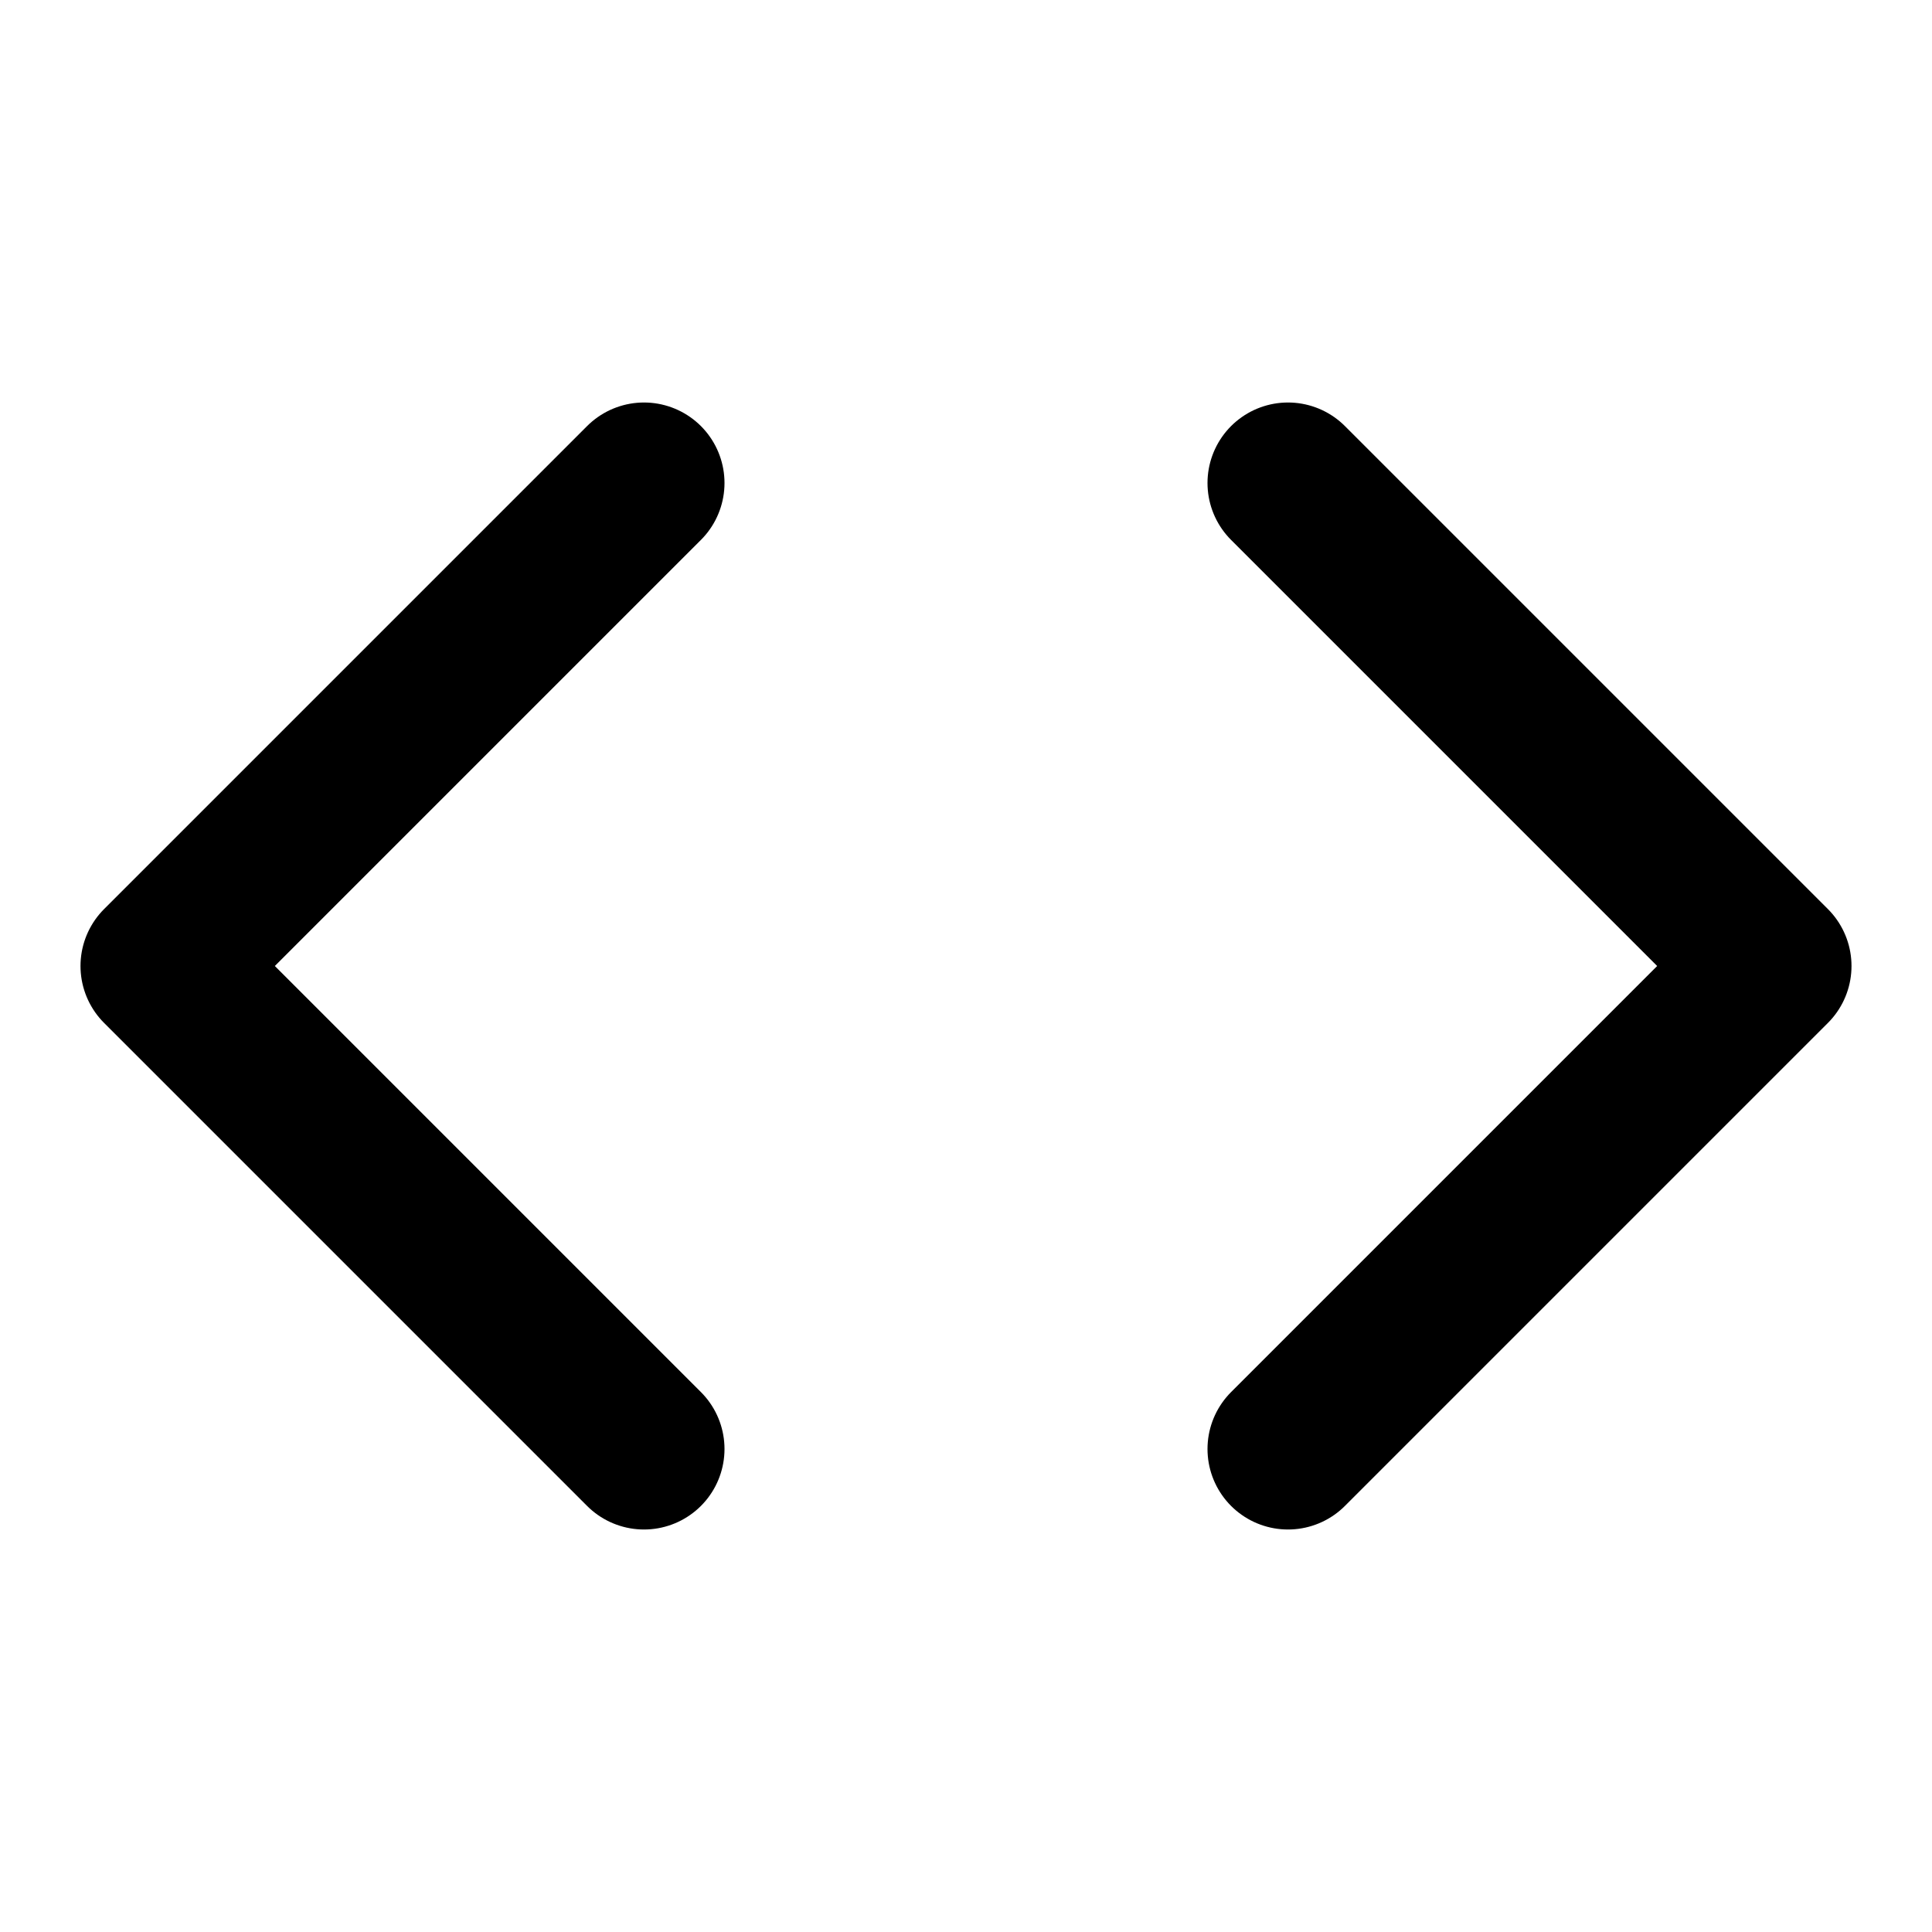
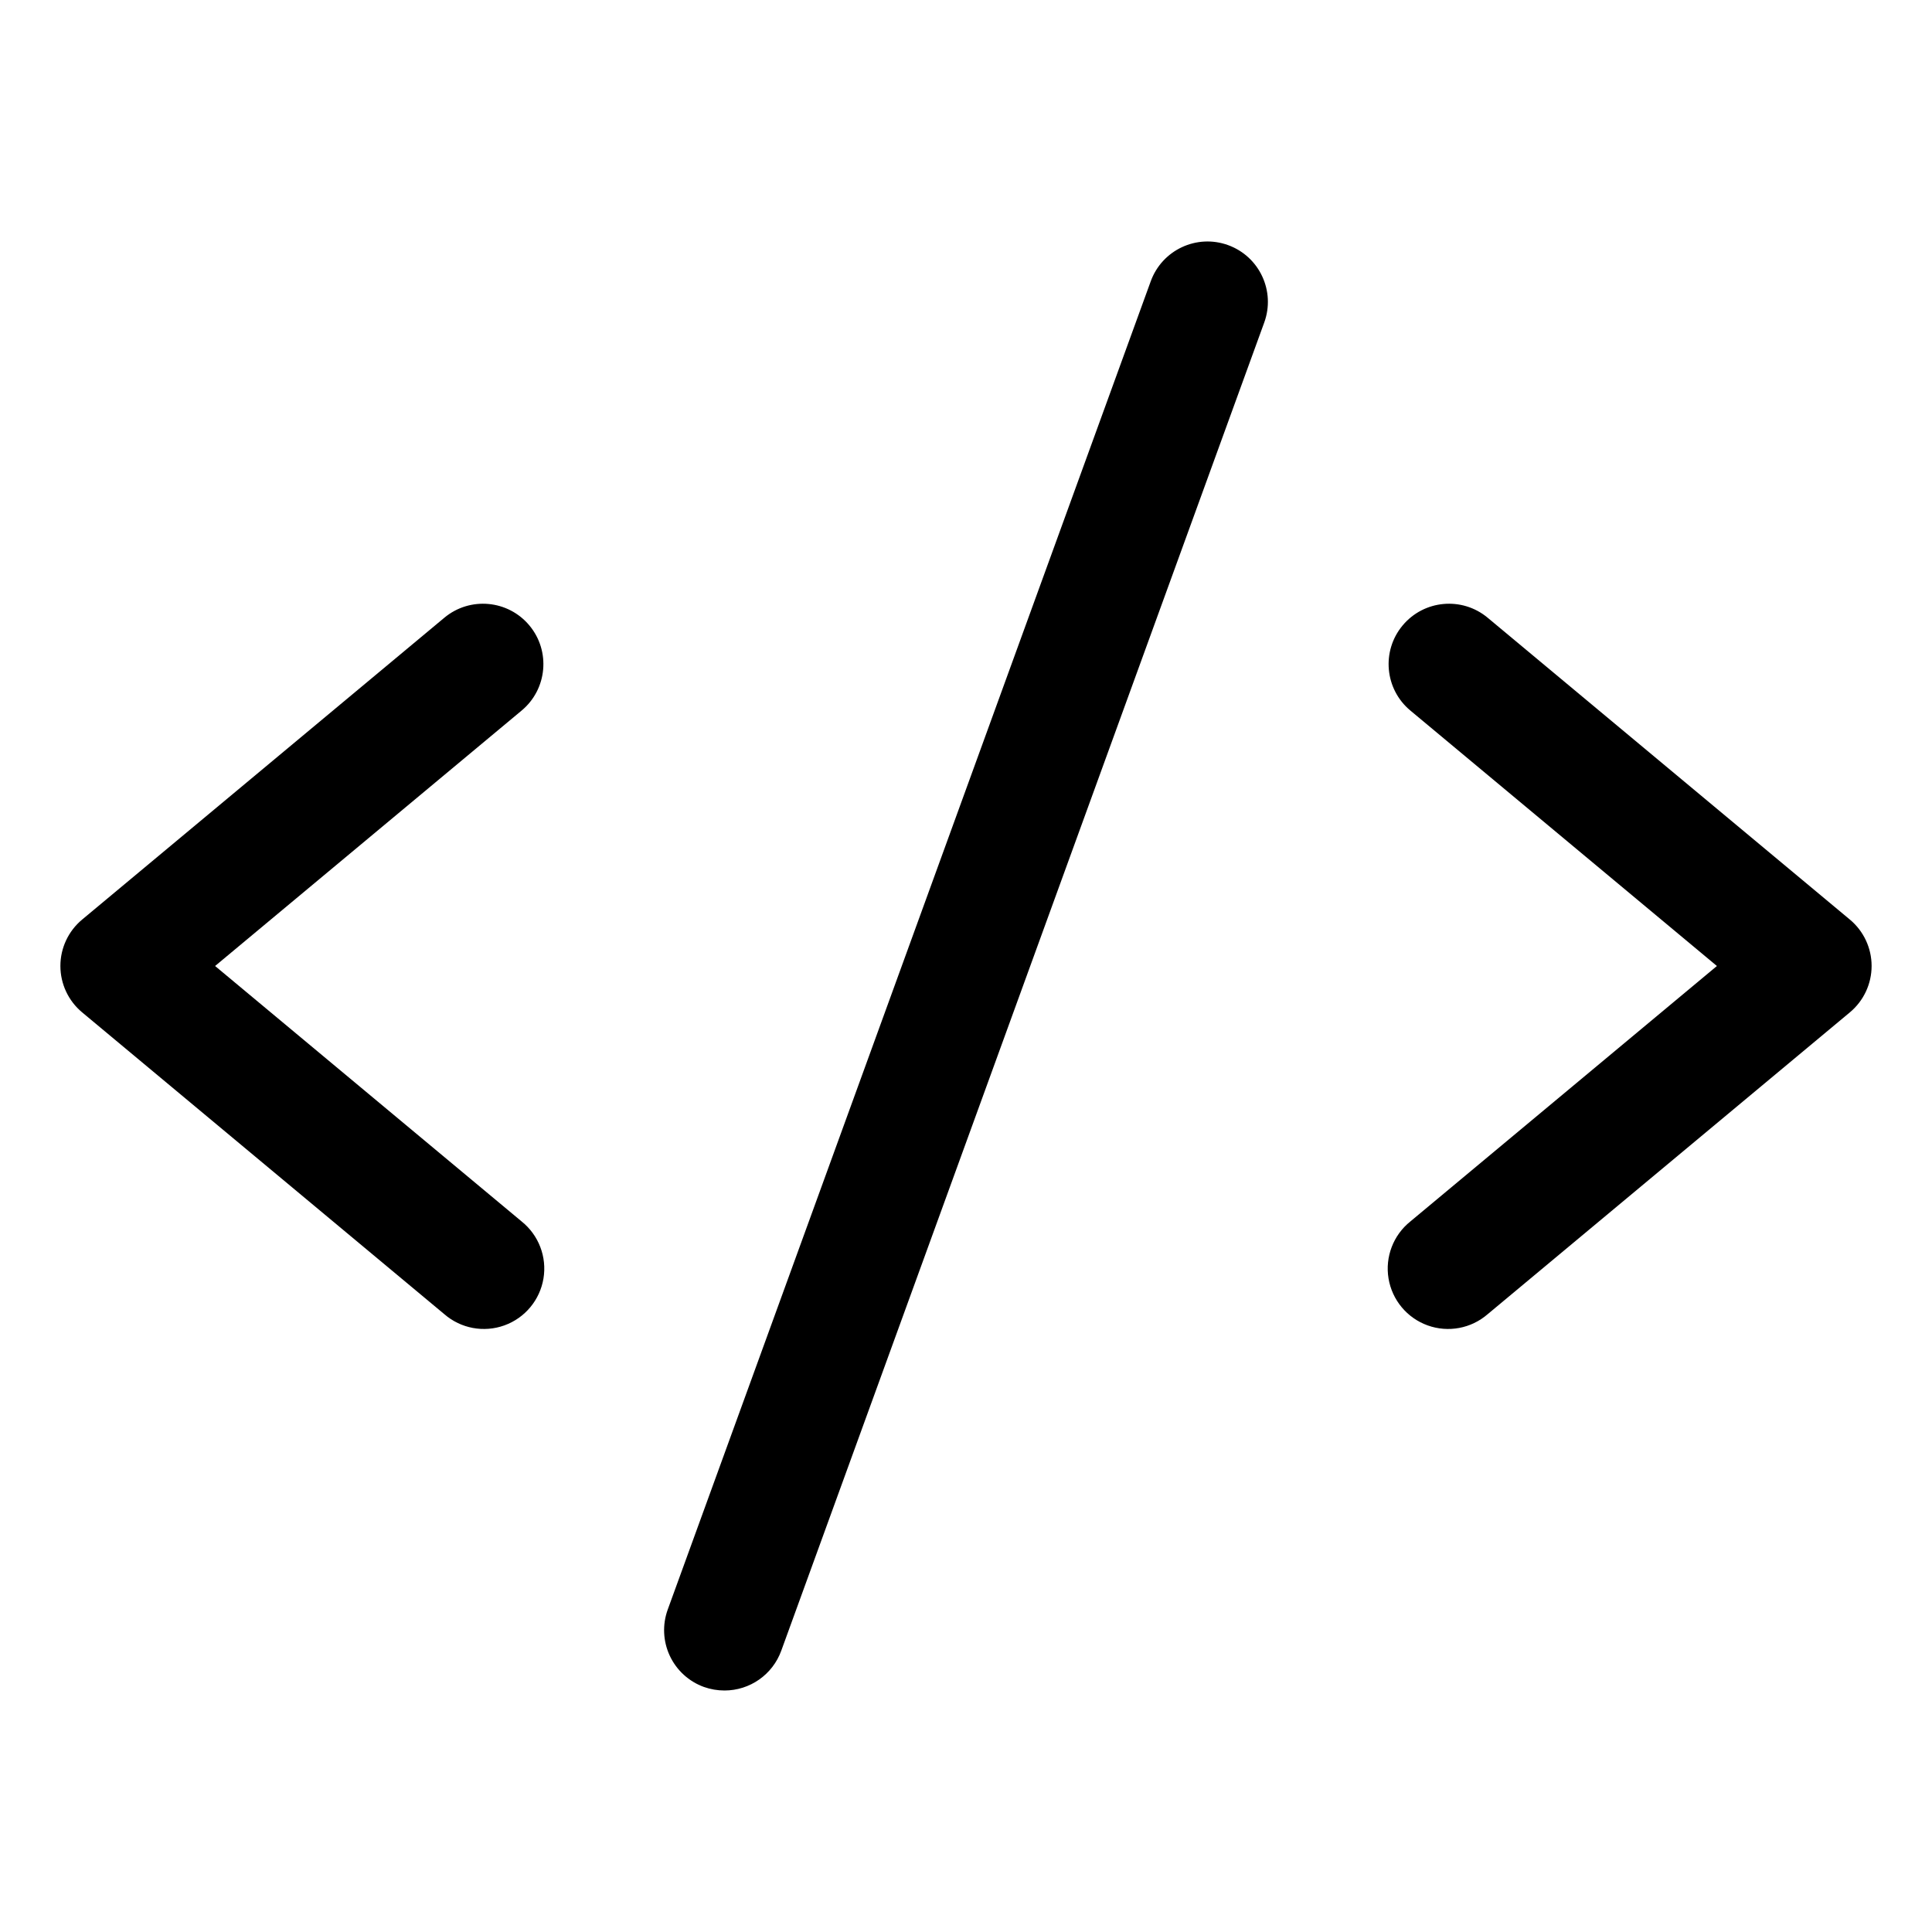
- <svg xmlns="http://www.w3.org/2000/svg" width="24" height="24" viewBox="0 0 24 24" fill="none" stroke="currentColor" stroke-width="2" stroke-linecap="round" stroke-linejoin="round">
-   <path d="m16 18 6-6-6-6" />
-   <path d="m8 6-6 6 6 6" />
+ <svg xmlns="http://www.w3.org/2000/svg" viewBox="0 0 256 256" fill="currentColor">
+   <path d="M69.12,94.15,28.5,128l40.62,33.85a8,8,0,1,1-10.24,12.29l-48-40a8,8,0,0,1,0-12.29l48-40a8,8,0,0,1,10.24,12.3Zm176,27.7-48-40a8,8,0,1,0-10.24,12.3L227.5,128l-40.62,33.85a8,8,0,1,0,10.24,12.29l48-40a8,8,0,0,0,0-12.29ZM162.73,32.48a8,8,0,0,0-10.25,4.79l-64,176a8,8,0,0,0,4.79,10.26A8.14,8.14,0,0,0,96,224a8,8,0,0,0,7.52-5.27l64-176A8,8,0,0,0,162.73,32.48Z" />
</svg>
